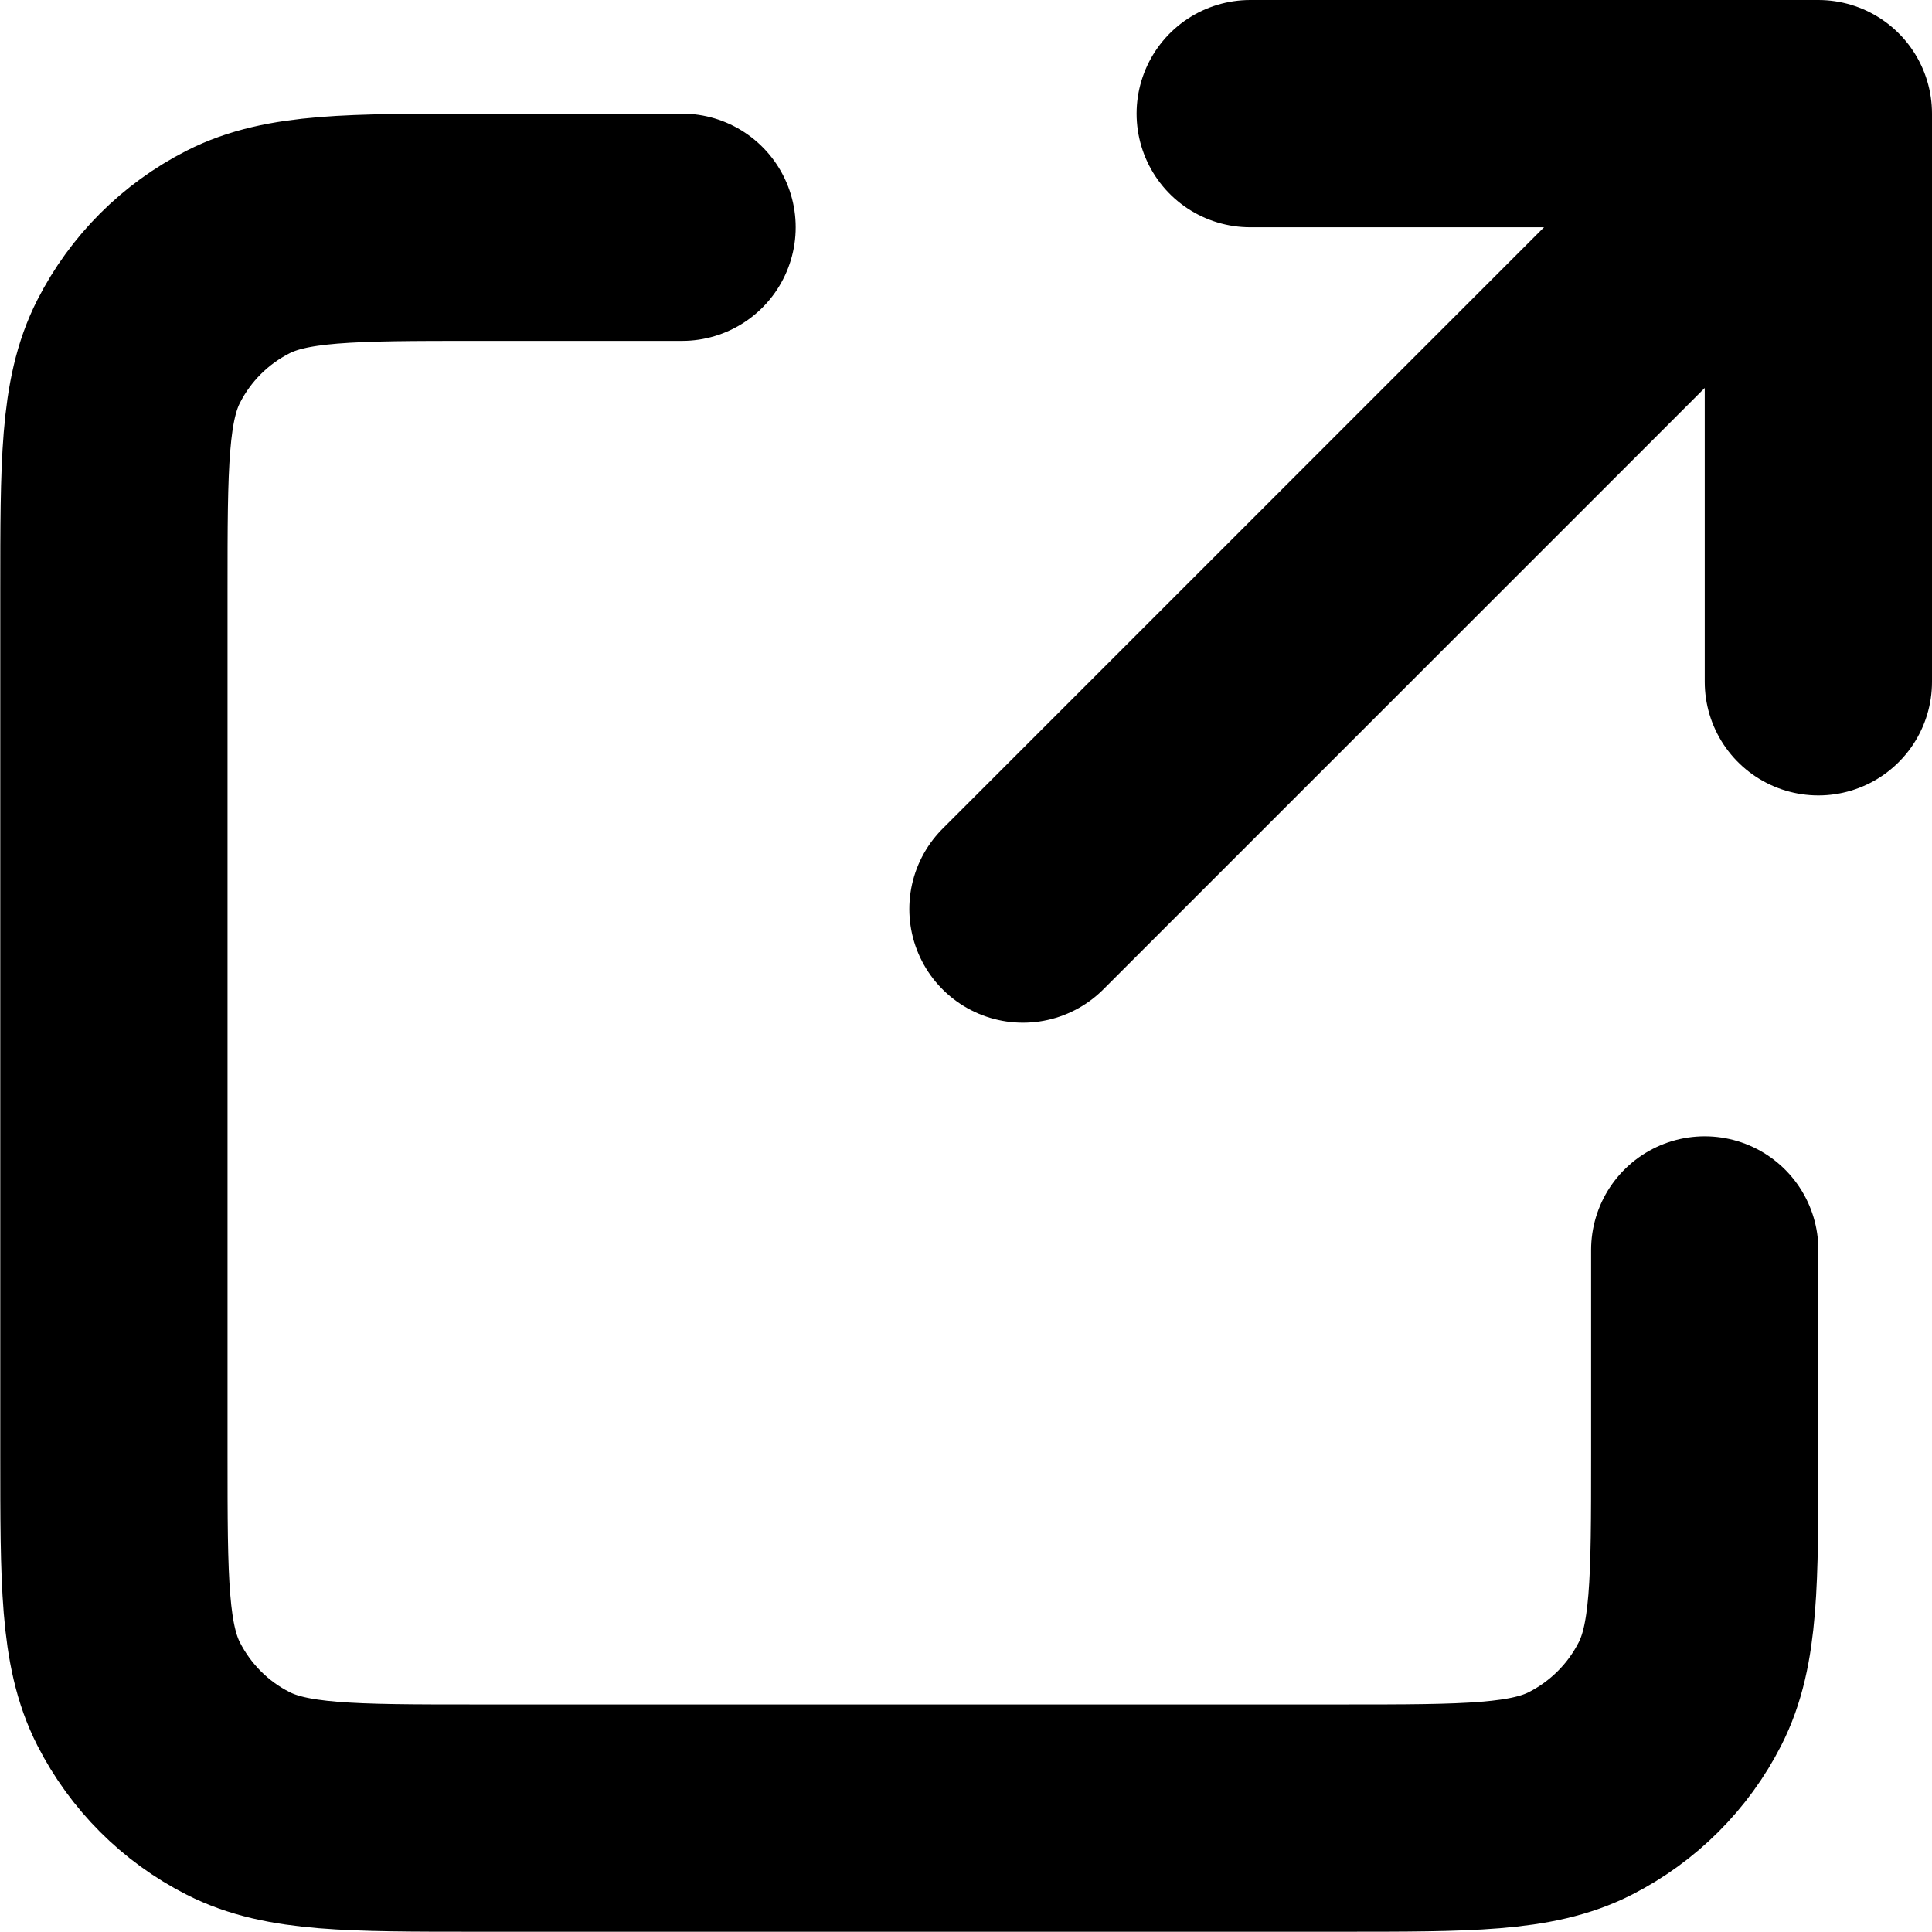
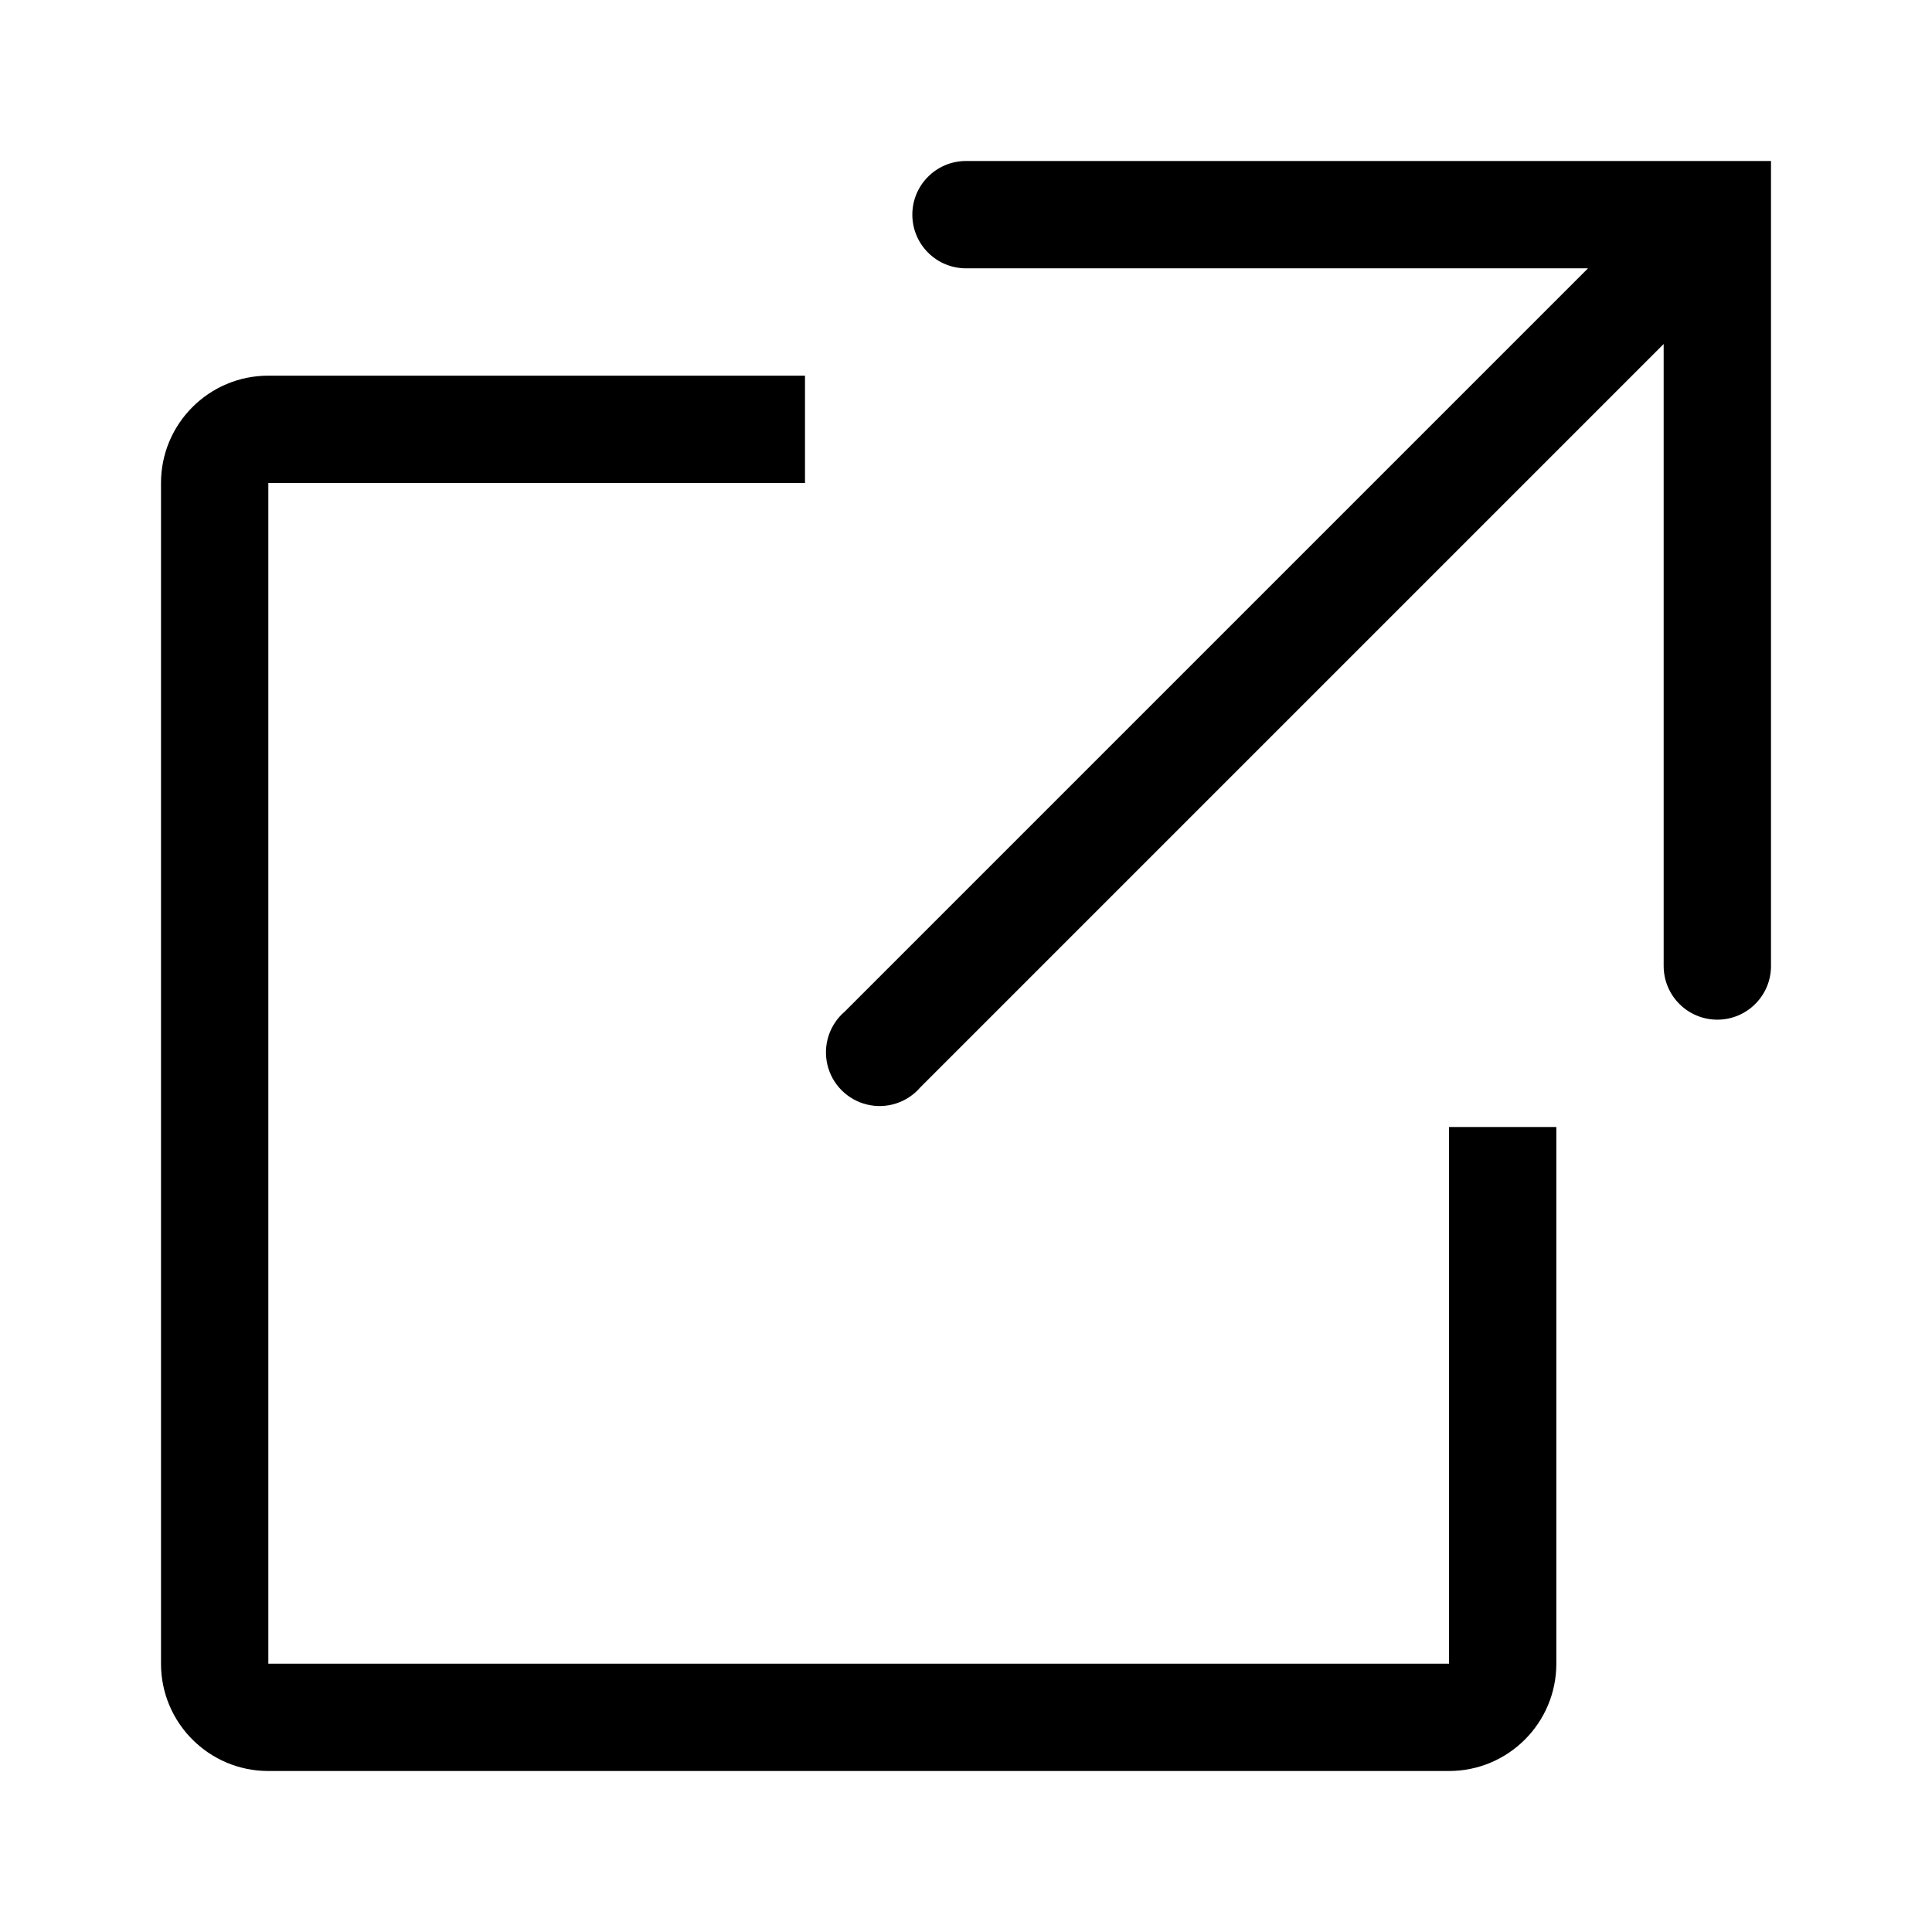
- <svg xmlns="http://www.w3.org/2000/svg" width="16" height="16" viewBox="0 0 0.48 0.48" fill="none" version="1.1" id="svg1">
-   <defs id="defs1" />
-   <g id="Interface / External_Link" transform="matrix(0.0282314,0,0,0.0282314,-0.1128594,-0.08469421)">
-     <path id="Vector" d="m 10,5 h -1.8 C 7.08,5 6.52,5 6.092,5.218 5.715,5.41 5.41,5.715 5.218,6.092 5,6.52 5,7.08 5,8.2 v 7.6 c 0,1.12 0,1.68 0.218,2.108 0.192,0.376 0.497,0.683 0.874,0.874 C 6.519,19 7.079,19 8.197,19 h 7.606 c 1.118,0 1.677,0 2.104,-0.218 0.376,-0.192 0.683,-0.498 0.875,-0.875 C 19,17.48 19,16.921 19,15.803 V 14 M 20,9 V 4 m 0,0 h -5 m 5,0 -7,7" stroke="#000000" stroke-width="2" stroke-linecap="round" stroke-linejoin="round" />
-   </g>
+ <svg xmlns="http://www.w3.org/2000/svg" version="1.1" width="36" height="36" viewBox="0 0 36 36" preserveAspectRatio="xMidYMid meet">
+   <path class="clr-i-outline clr-i-outline-path-1" d="M27,33H5a2,2,0,0,1-2-2V9A2,2,0,0,1,5,7H15V9H5V31H27V21h2V31A2,2,0,0,1,27,33Z" />
+   <path class="clr-i-outline clr-i-outline-path-2" d="M18,3a1,1,0,0,0,0,2H29.59L15.74,18.85a1,1,0,1,0,1.41,1.41L31,6.41V18a1,1,0,0,0,2,0V3Z" />
+   <rect x="0" y="0" width="36" height="36" fill-opacity="0" />
</svg>
